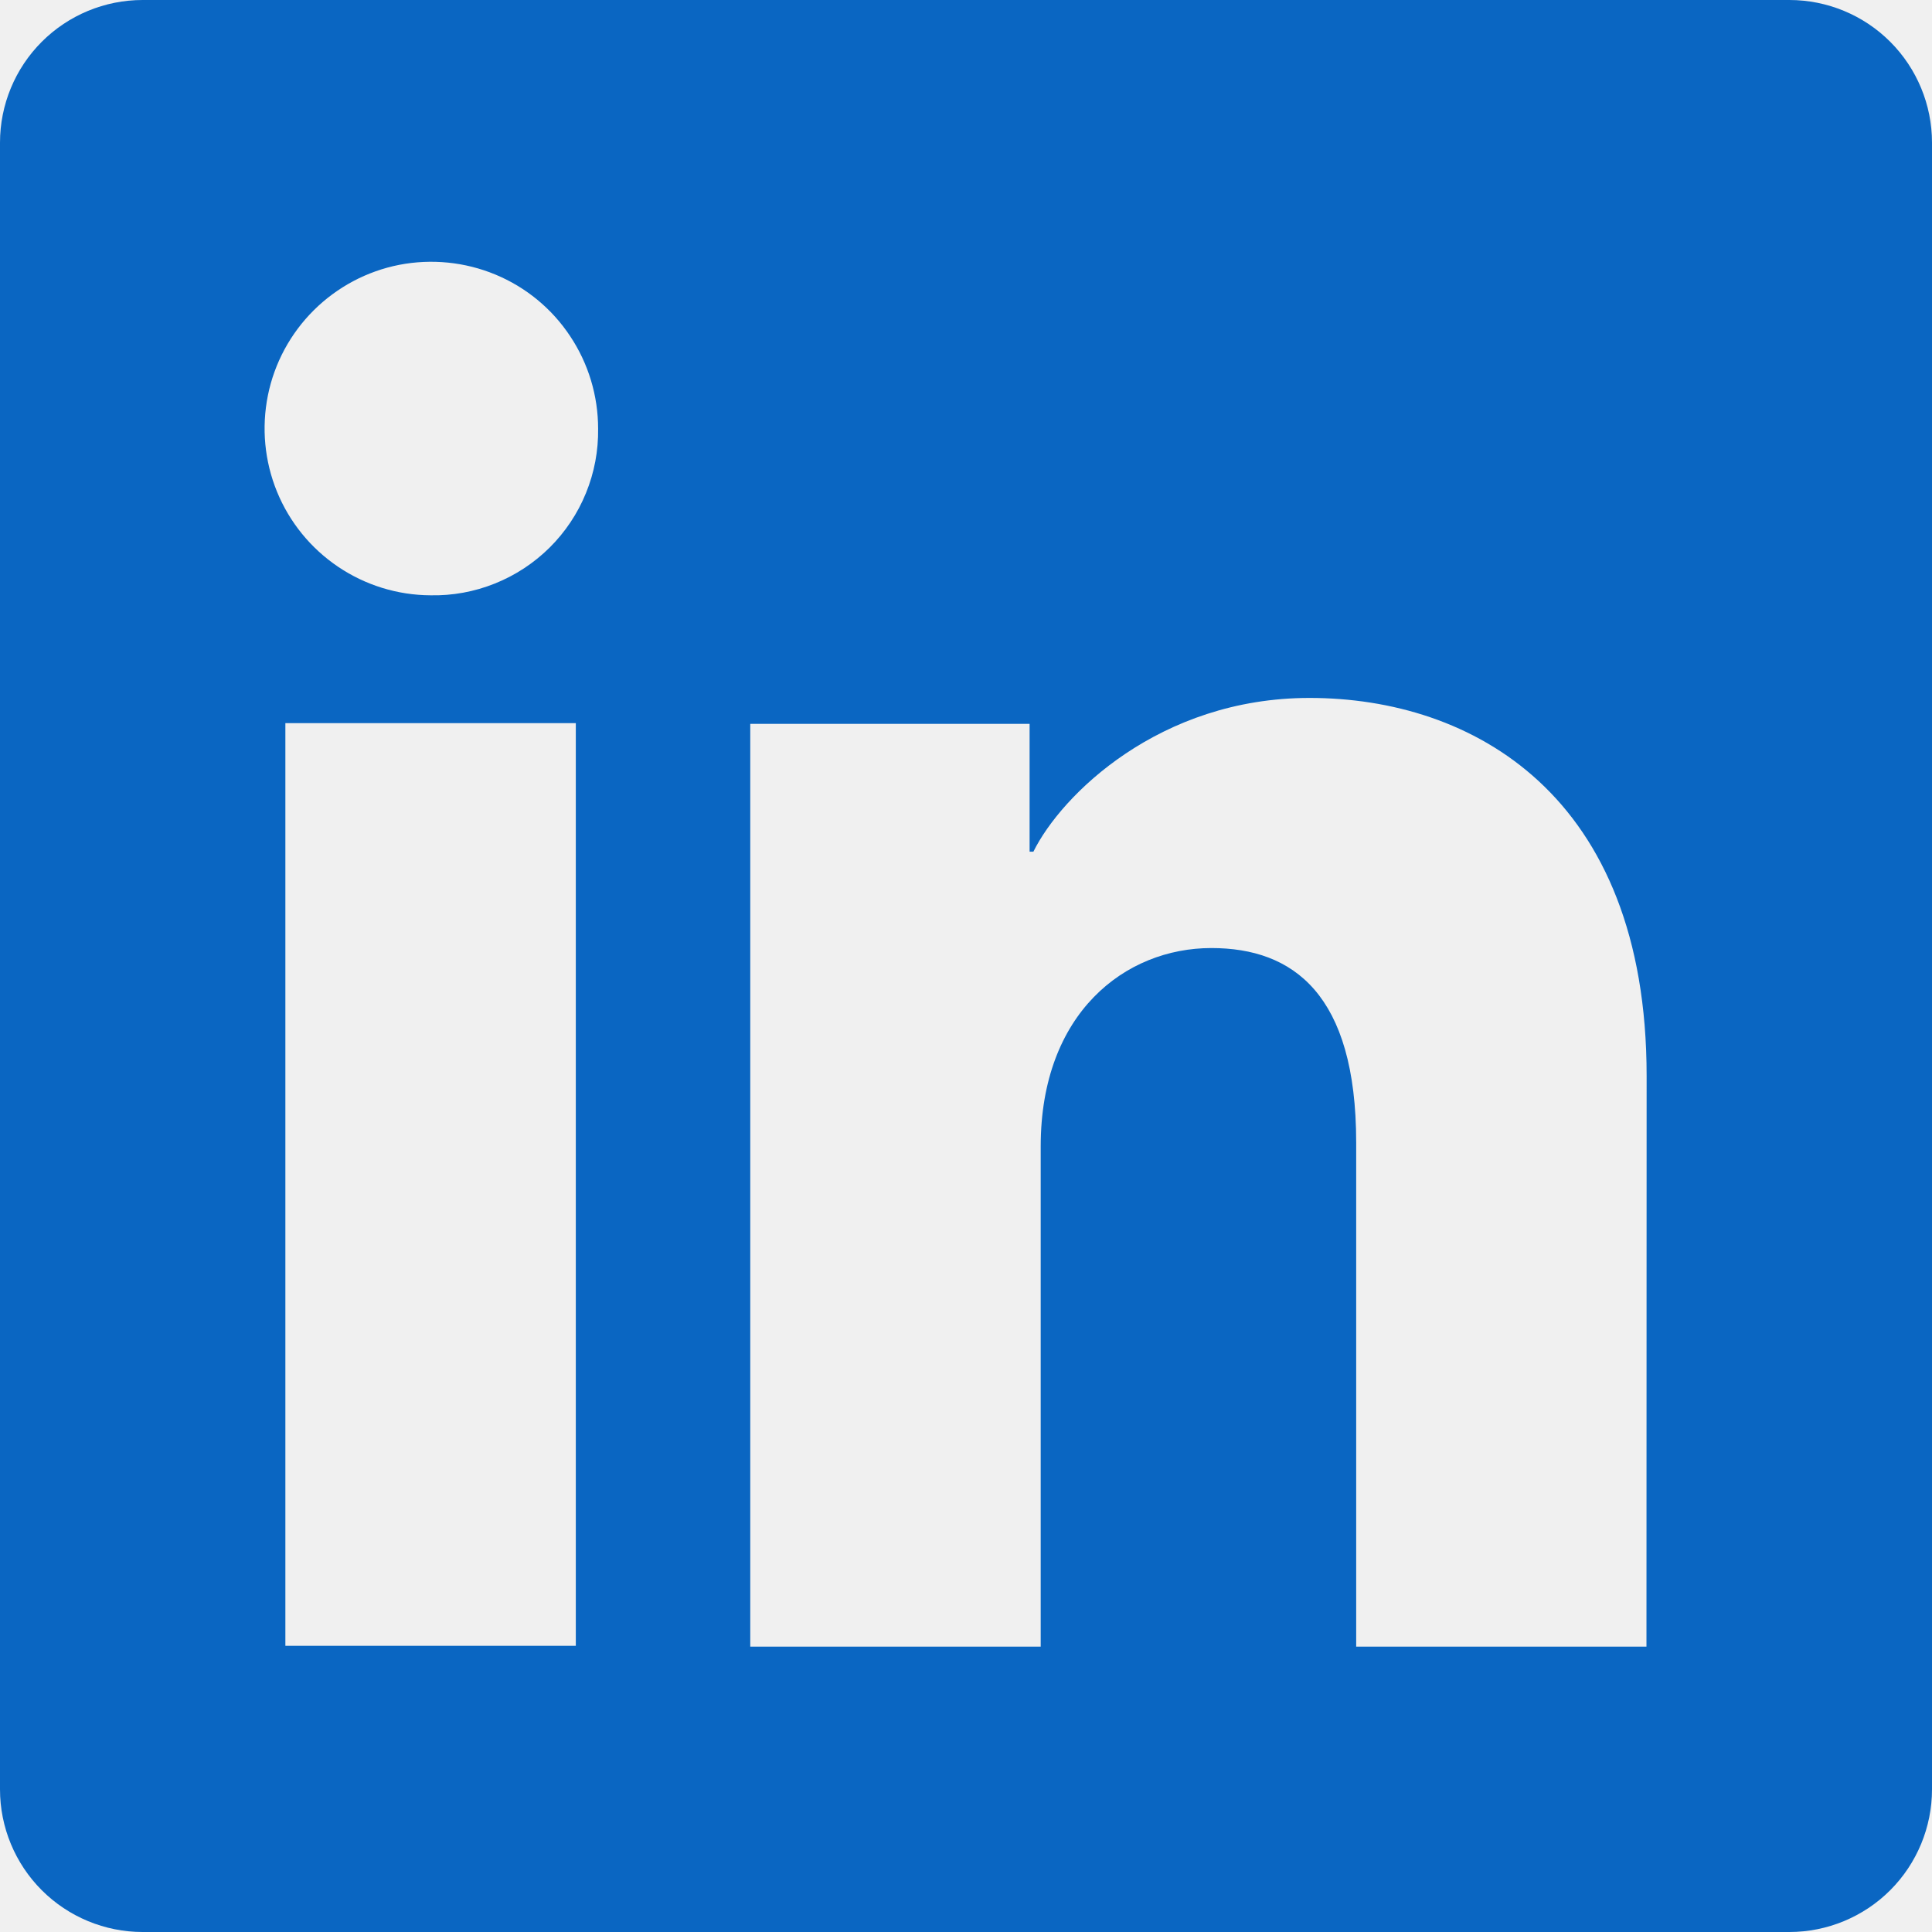
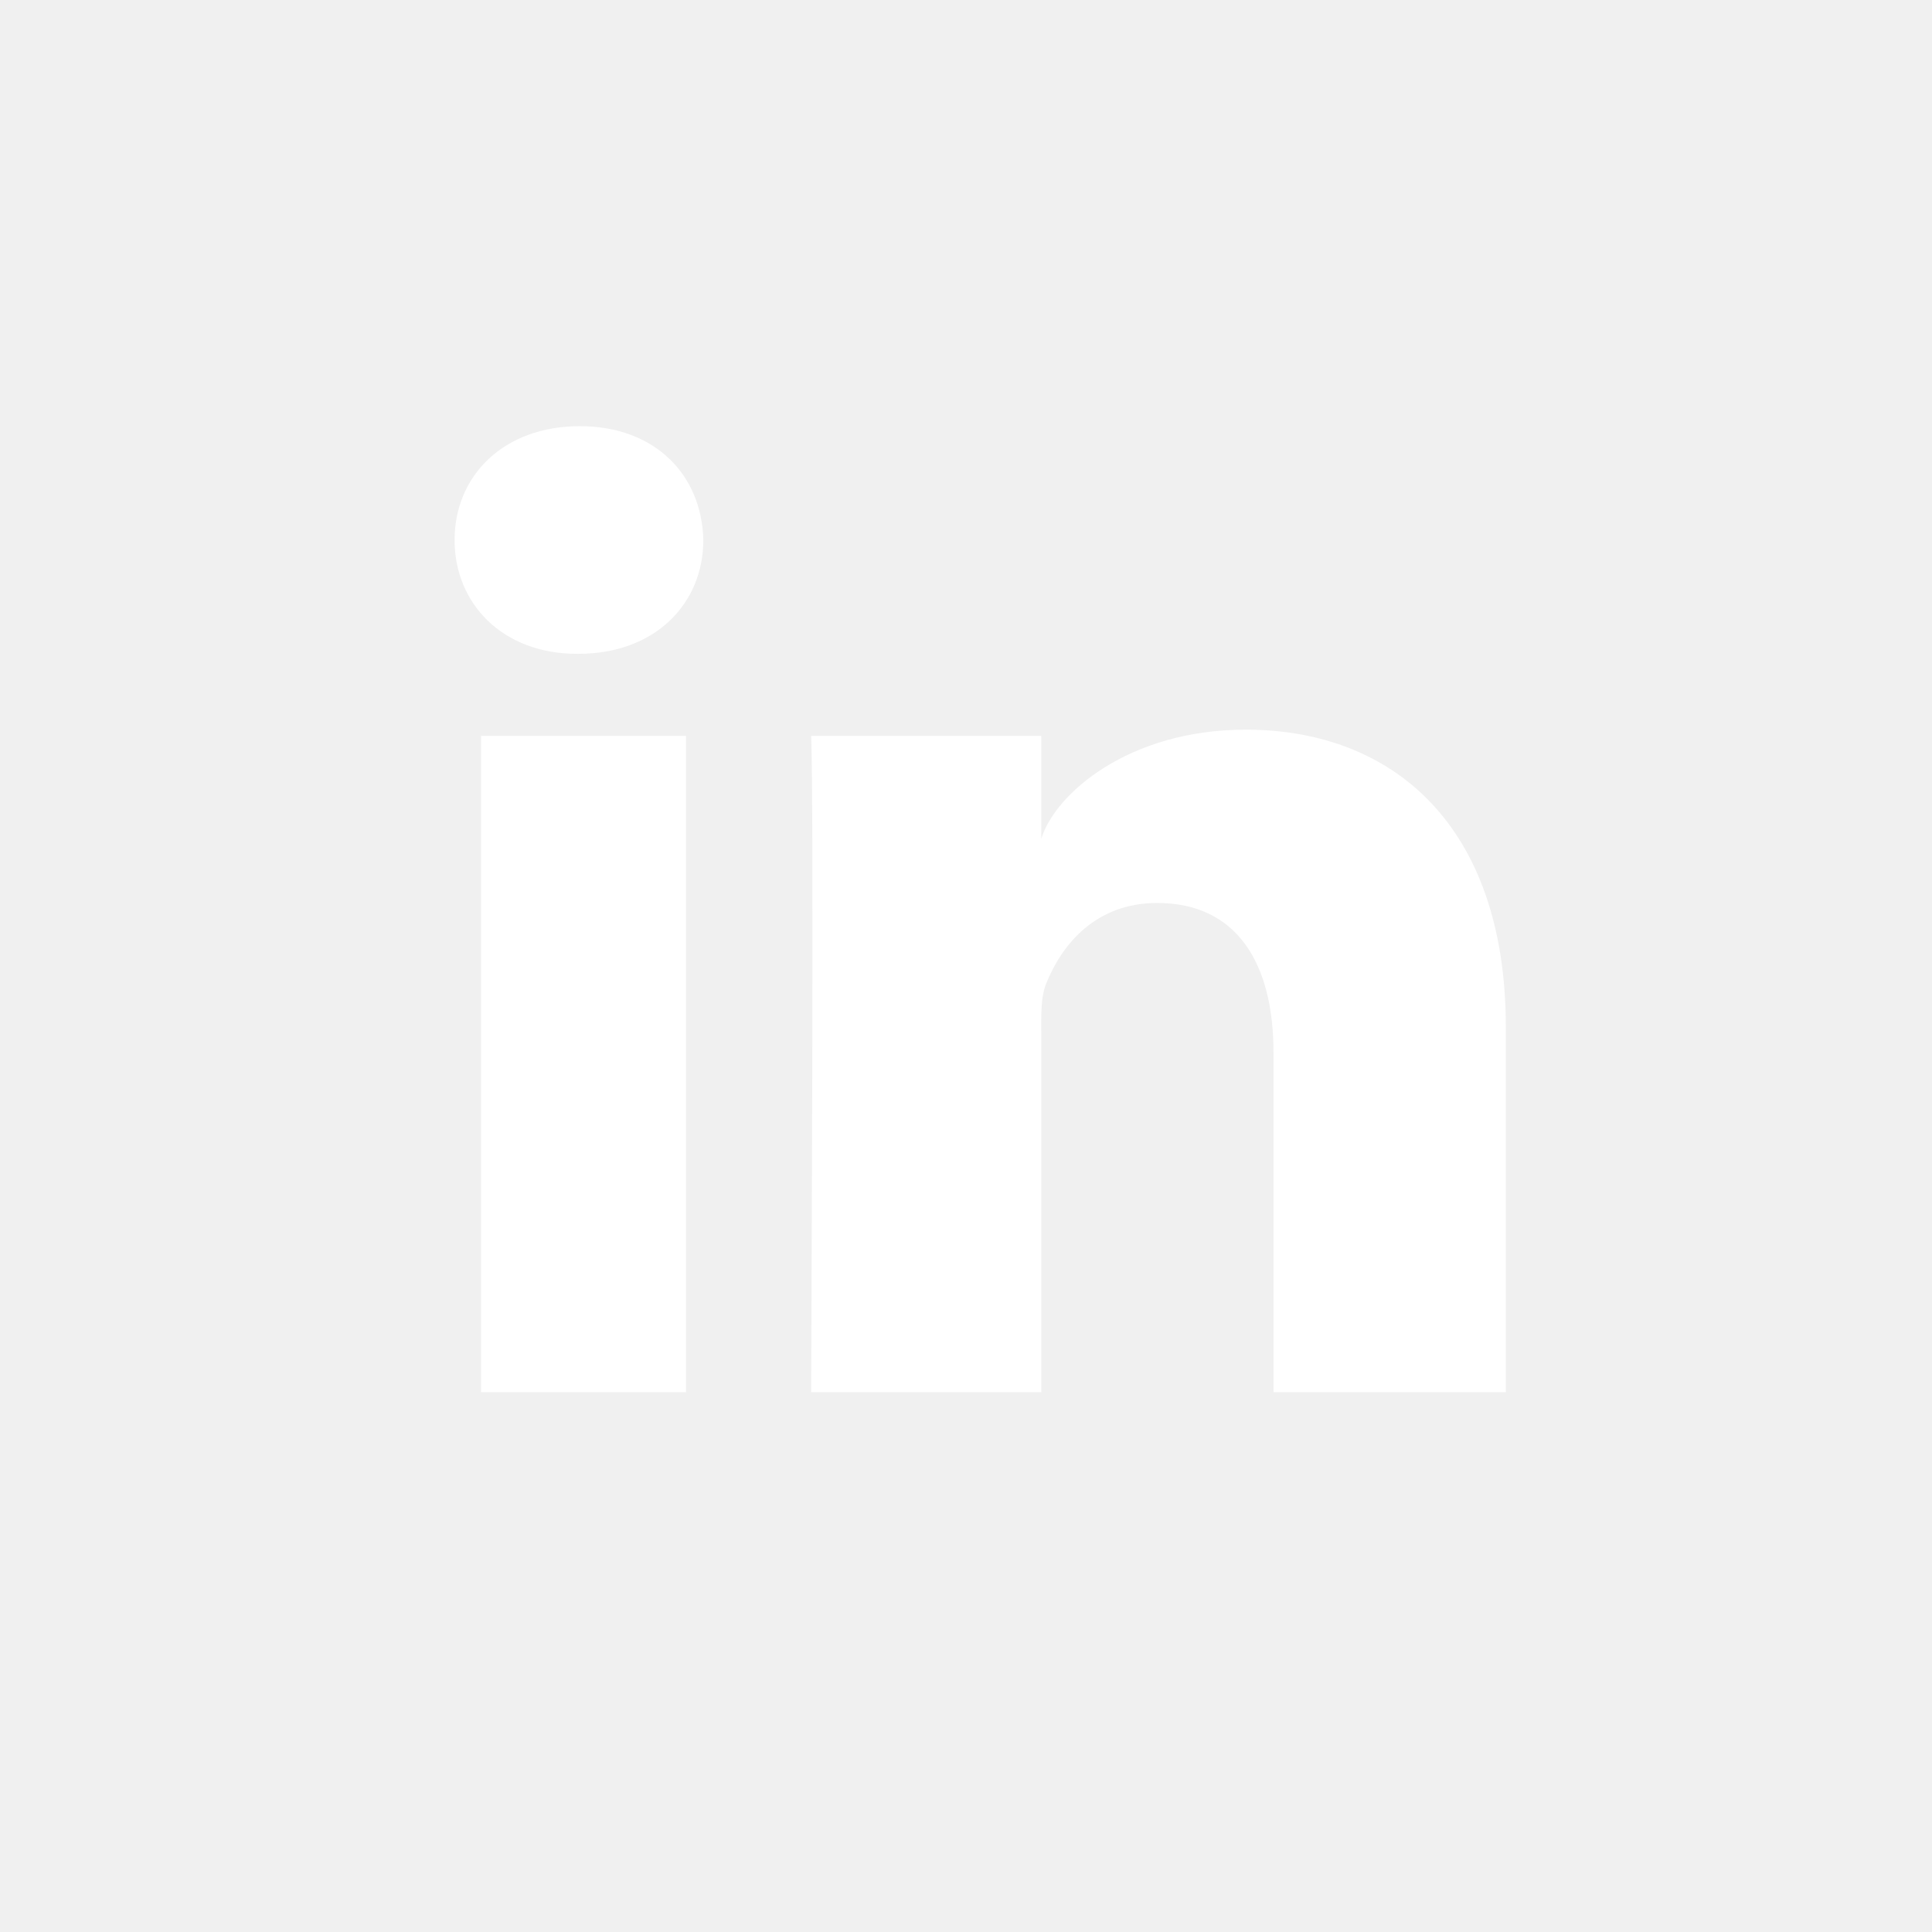
<svg xmlns="http://www.w3.org/2000/svg" width="24" height="24" viewBox="0 0 24 24" fill="none">
-   <path d="M22.228 0H1.772C1.302 0 0.851 0.187 0.519 0.519C0.187 0.851 0 1.302 0 1.772V22.228C0 22.698 0.187 23.149 0.519 23.481C0.851 23.813 1.302 24 1.772 24H22.228C22.698 24 23.149 23.813 23.481 23.481C23.813 23.149 24 22.698 24 22.228V1.772C24 1.302 23.813 0.851 23.481 0.519C23.149 0.187 22.698 0 22.228 0ZM7.153 20.445H3.545V8.983H7.153V20.445ZM5.347 7.395C4.937 7.393 4.538 7.269 4.199 7.04C3.86 6.811 3.596 6.487 3.441 6.108C3.286 5.729 3.247 5.313 3.328 4.911C3.409 4.51 3.608 4.142 3.898 3.854C4.189 3.565 4.558 3.369 4.959 3.29C5.361 3.212 5.777 3.254 6.155 3.411C6.533 3.568 6.856 3.834 7.082 4.175C7.309 4.515 7.43 4.916 7.43 5.325C7.434 5.599 7.383 5.871 7.279 6.125C7.176 6.379 7.022 6.609 6.828 6.802C6.633 6.995 6.402 7.147 6.147 7.249C5.893 7.351 5.621 7.401 5.347 7.395ZM20.453 20.455H16.847V14.193C16.847 12.347 16.062 11.777 15.048 11.777C13.978 11.777 12.928 12.583 12.928 14.24V20.455H9.32V8.992H12.79V10.58H12.837C13.185 9.875 14.405 8.67 16.267 8.67C18.28 8.67 20.455 9.865 20.455 13.365L20.453 20.455Z" fill="#0A66C2" />
+   <path d="M0 6C0 2.686 2.686 0 6 0H18C21.314 0 24 2.686 24 6V18C24 21.314 21.314 24 18 24H6C2.686 24 0 21.314 0 18V6Z" fill="inherit" />
+   <path fill-rule="evenodd" clip-rule="evenodd" d="M18.706 17.294H15.82V13.075C15.82 11.971 15.368 11.217 14.375 11.217C13.616 11.217 13.194 11.726 12.997 12.216C12.924 12.392 12.935 12.637 12.935 12.883V17.294H10.076C10.076 17.294 10.113 9.821 10.076 9.142H12.935V10.421C13.104 9.862 14.018 9.064 15.476 9.064C17.285 9.064 18.706 10.236 18.706 12.761V17.294ZM7.184 8.122H7.166C6.244 8.122 5.647 7.499 5.647 6.709C5.647 5.904 6.262 5.294 7.202 5.294C8.141 5.294 8.718 5.903 8.737 6.707C8.737 7.497 8.141 8.122 7.184 8.122ZM5.976 9.142H8.522V17.294H5.976V9.142Z" fill="white" />
</svg>
